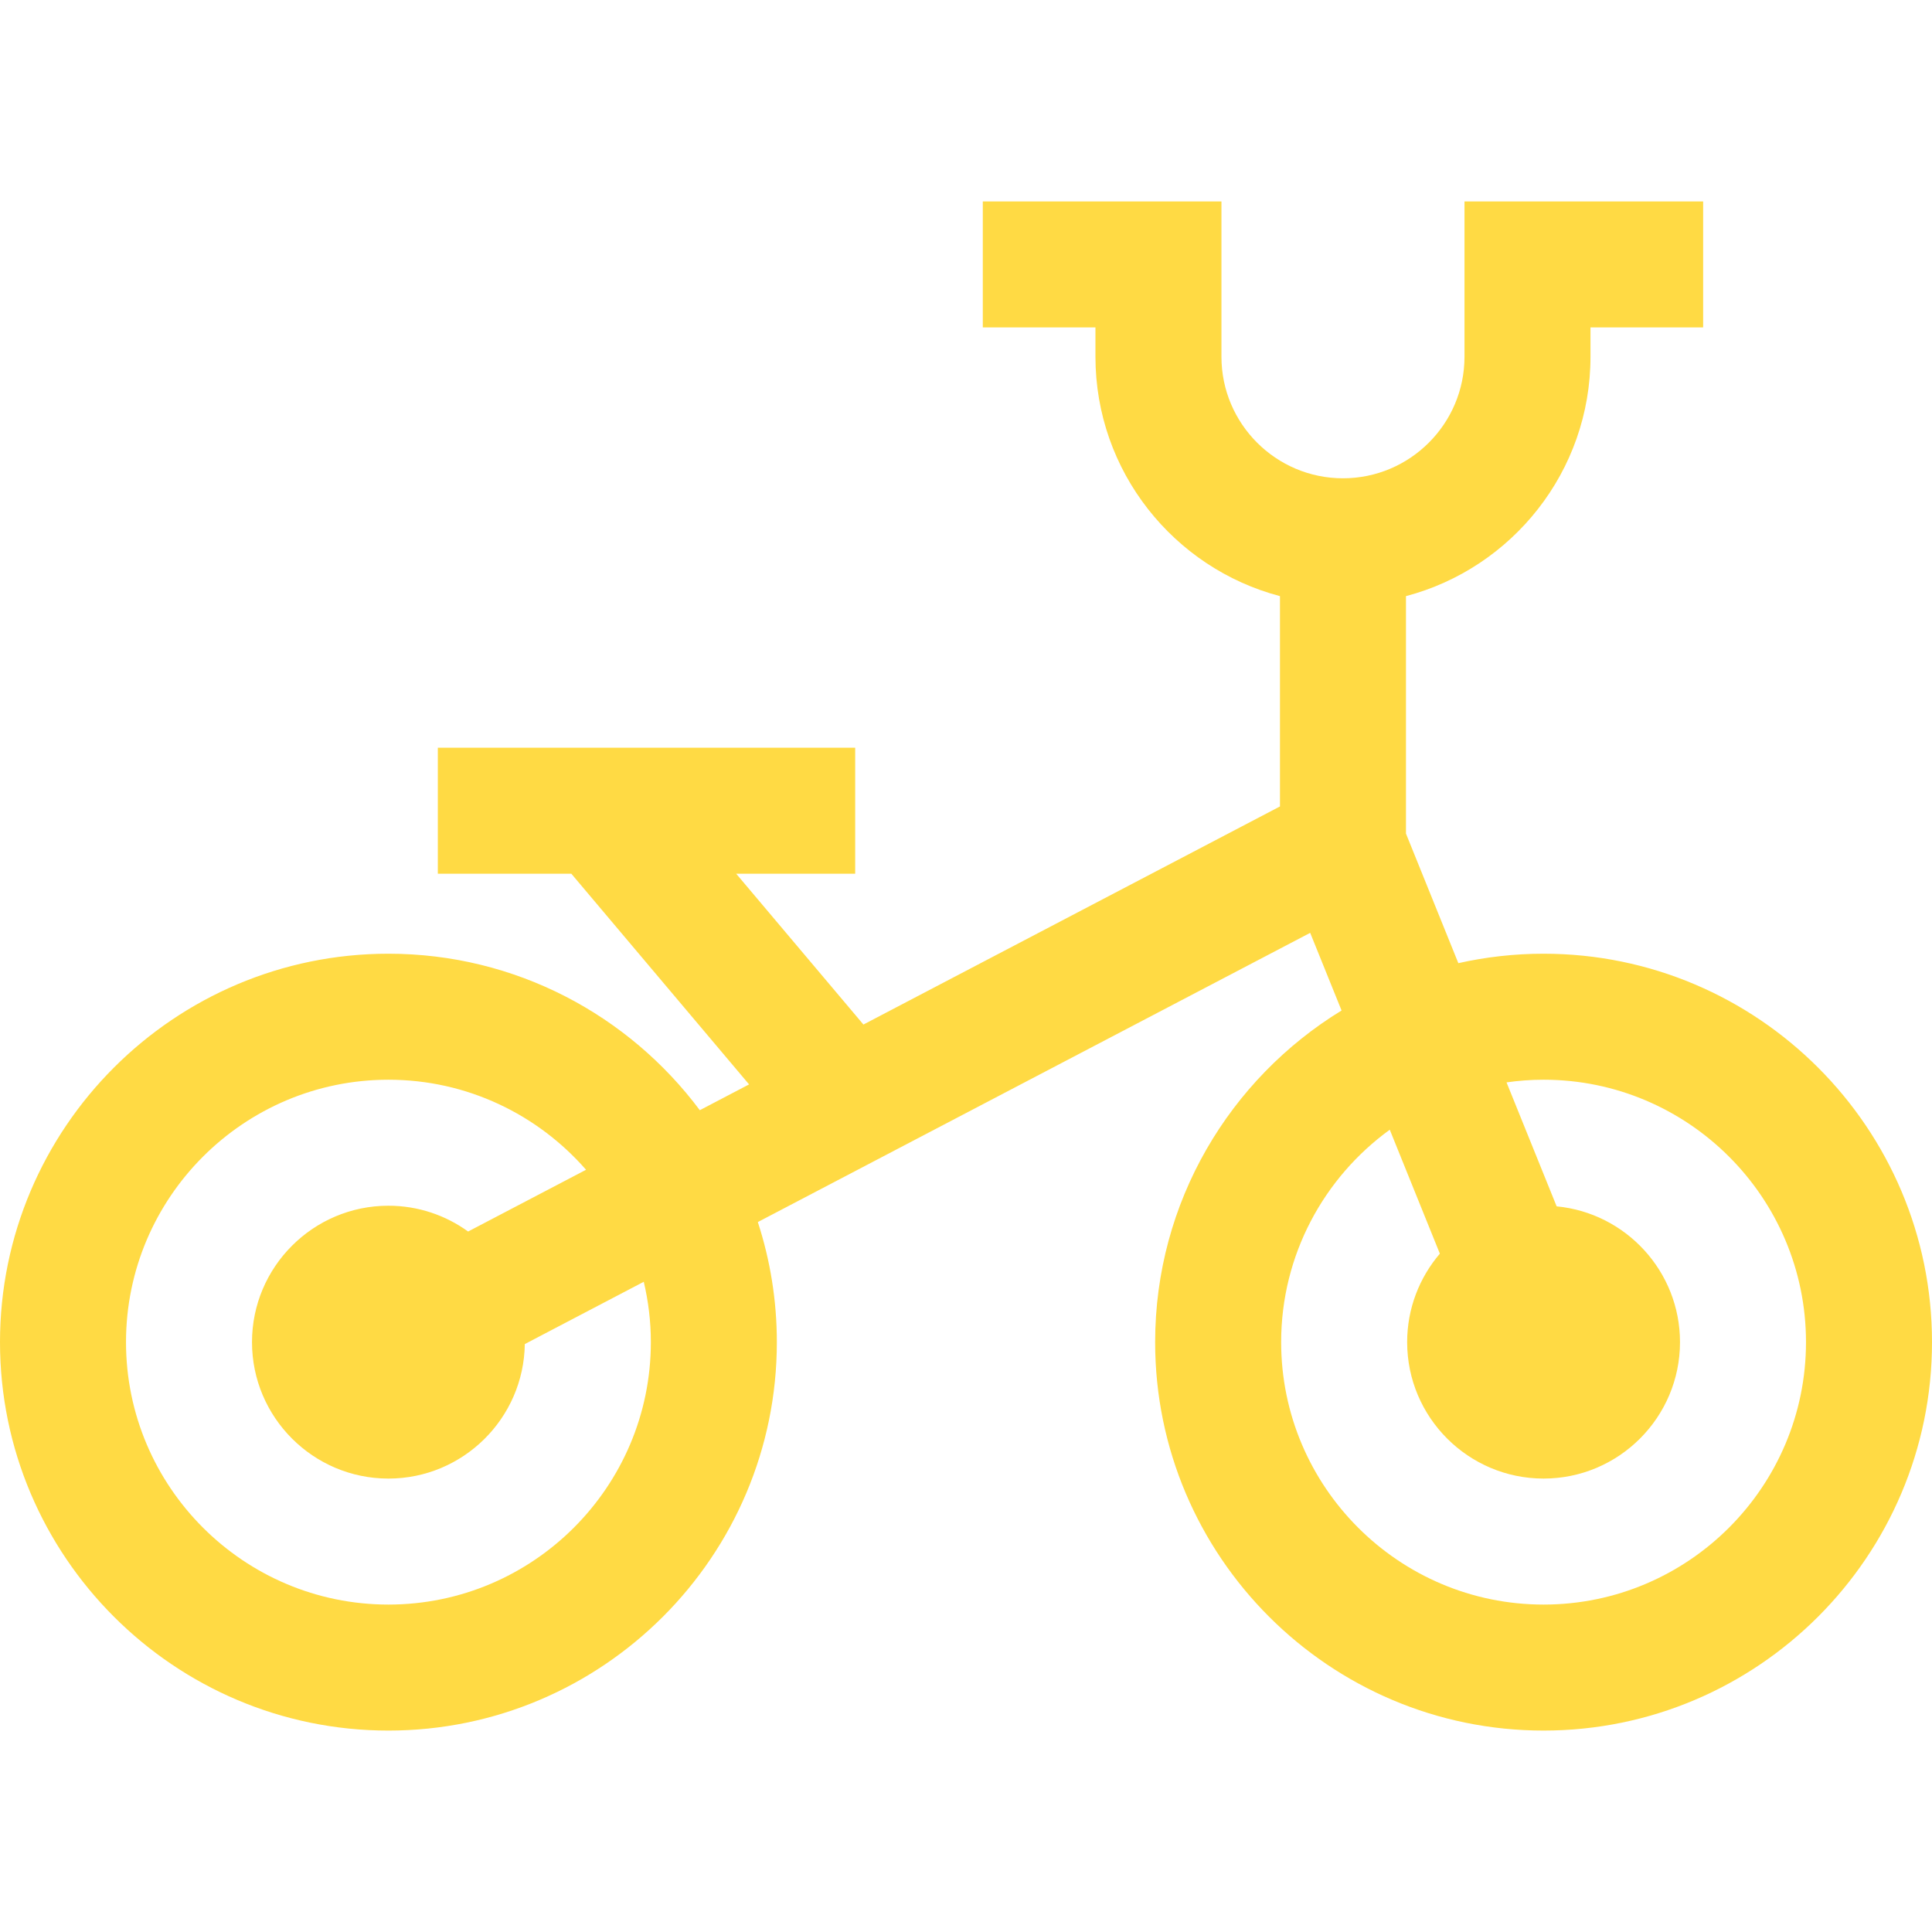
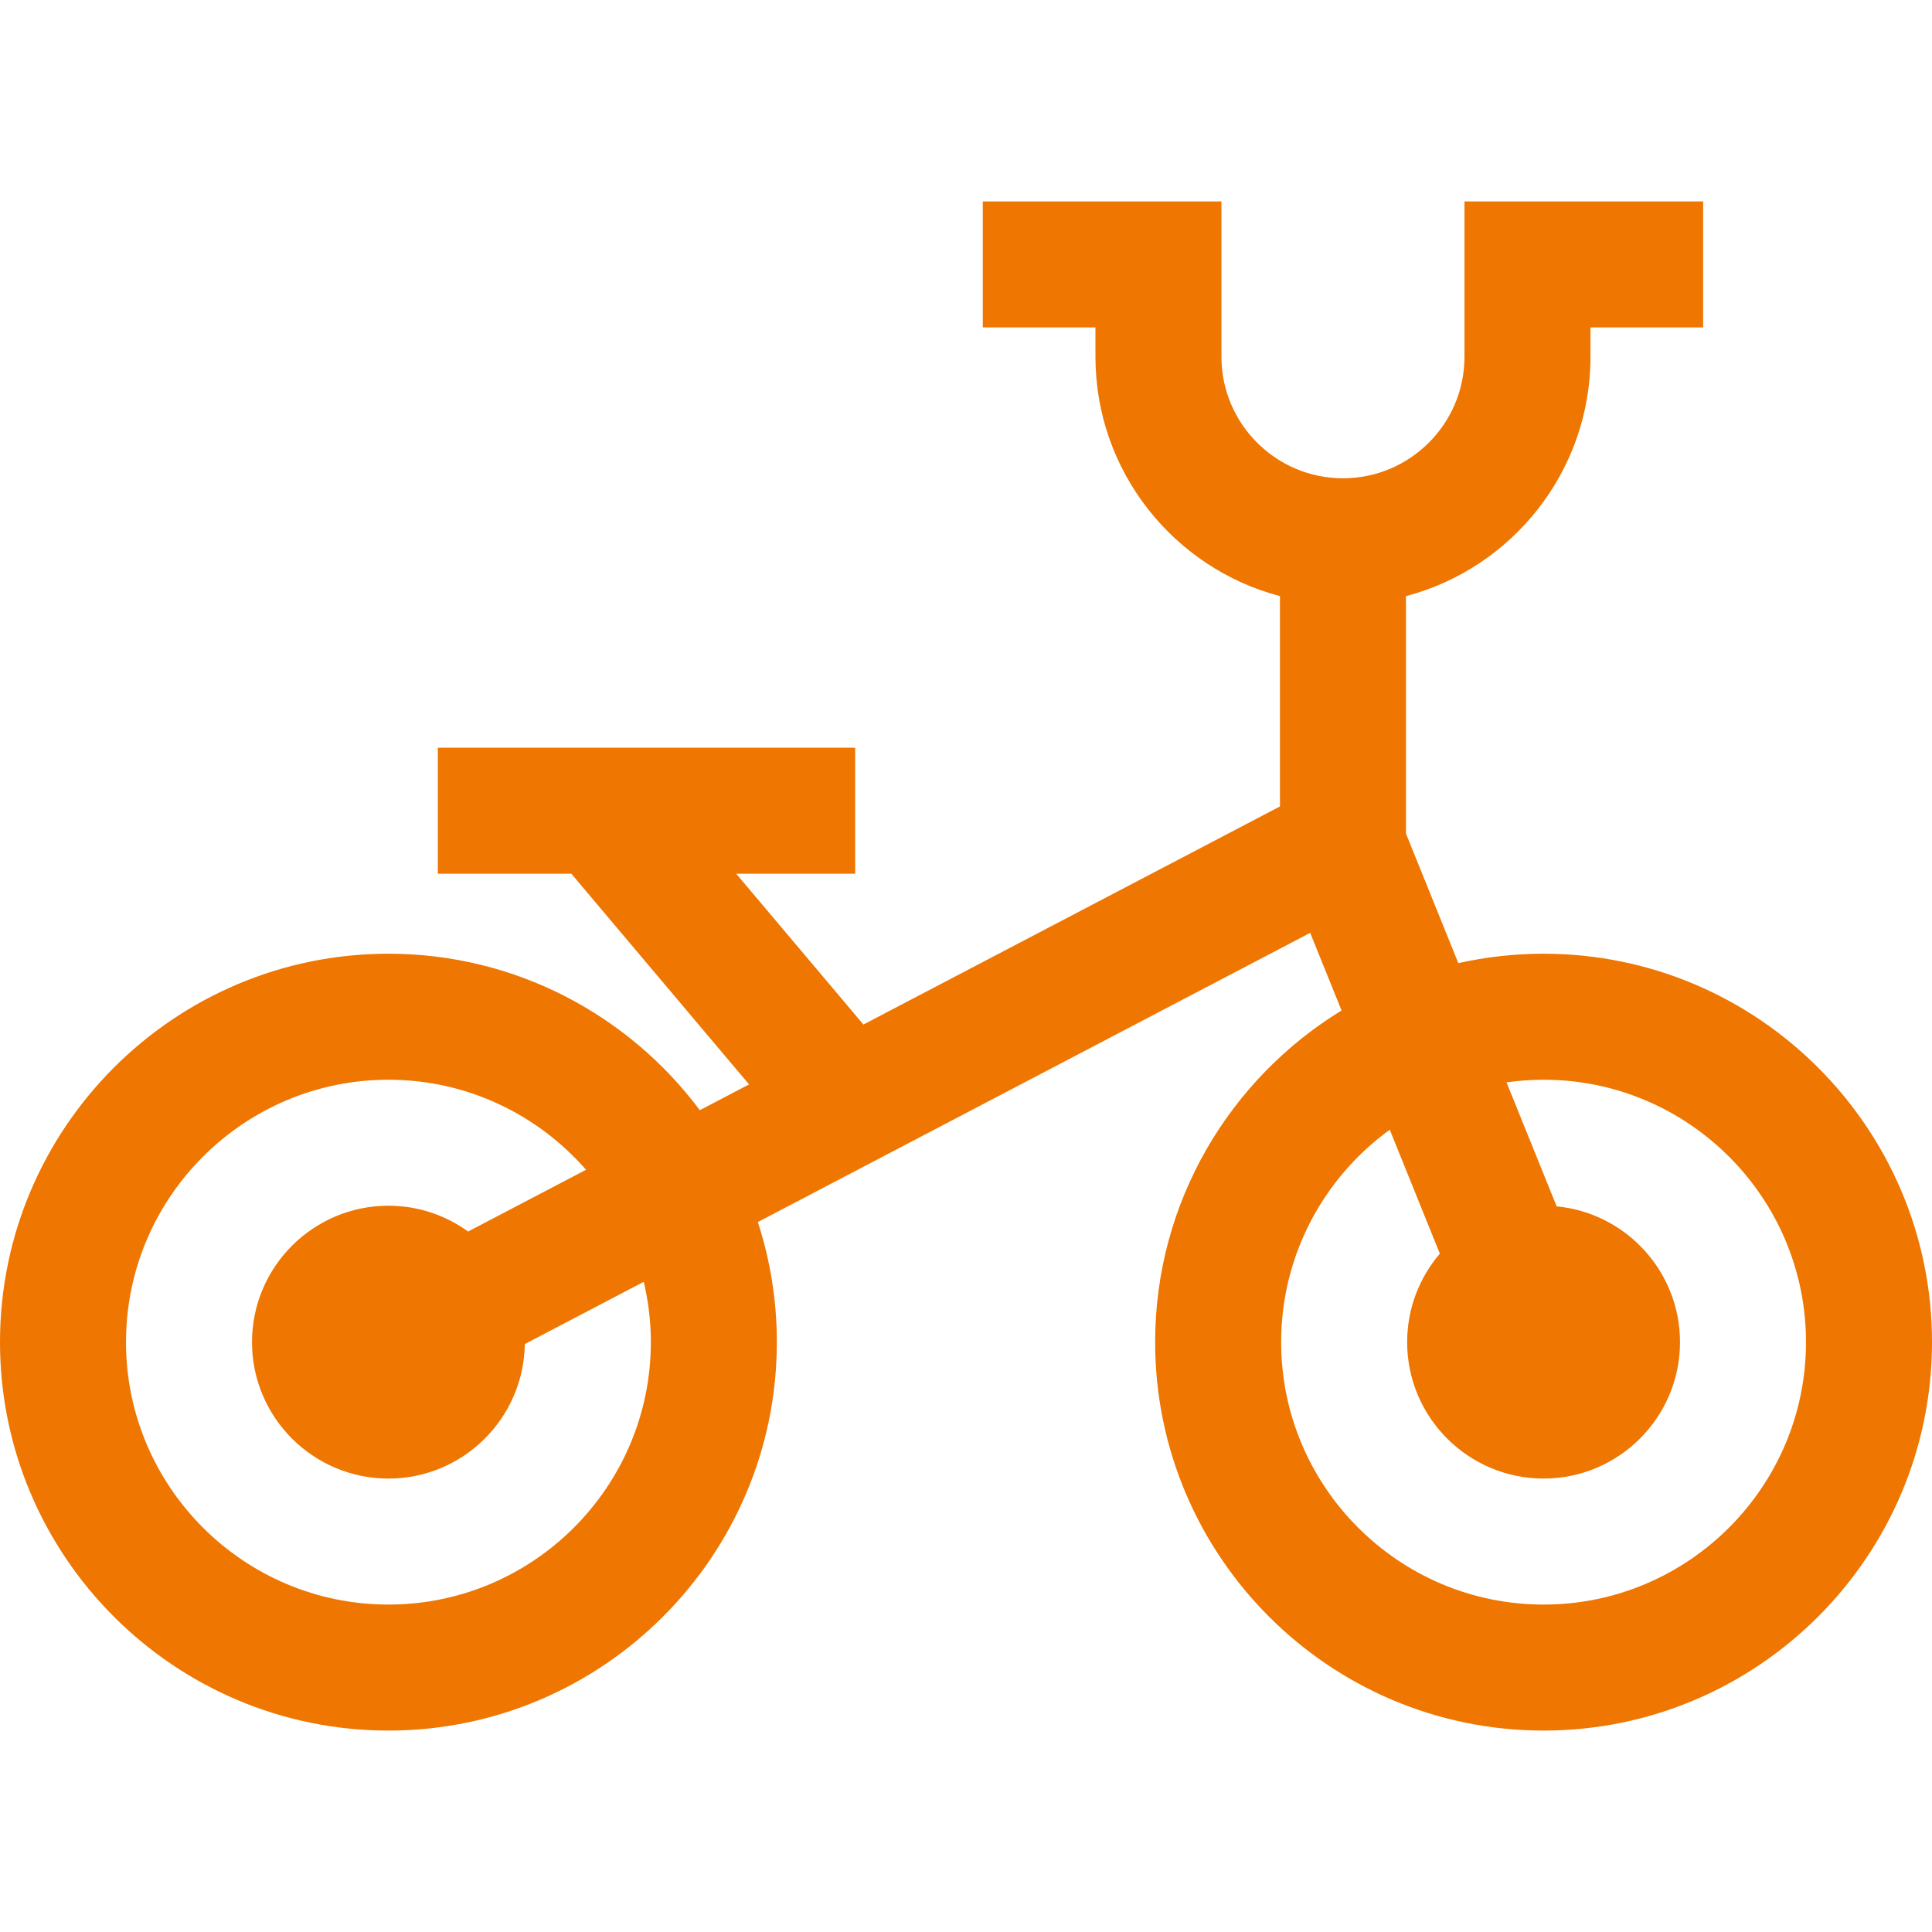
<svg xmlns="http://www.w3.org/2000/svg" version="1.1" id="Layer_1" x="0px" y="0px" viewBox="0 0 512 512" style="enable-background:new 0 0 512 512;" xml:space="preserve" width="512px" height="512px">
  <g>
    <g>
-       <path d="M409.064,252.746c-7.758,0-15.315,0.868-22.587,2.503l-13.88-34.34v-62.928c28.109-7.404,48.9-33.034,48.9-63.436v-7.772    h29.853V53.382h-63.244v41.164c0,17.758-14.446,32.205-32.205,32.205c-17.758,0-32.204-14.446-32.204-32.205V53.381h-63.245    v33.391h29.853v7.772c0,30.401,20.792,56.032,48.899,63.436v55.736l-110.388,57.797l-33.722-39.972h31.539V198.15H116.03v33.391    h35.376l47.107,55.837l-13.057,6.836c-18.785-25.154-48.782-41.469-82.52-41.469C46.177,252.746,0,298.922,0,355.683    S46.177,458.62,102.937,458.62c56.76,0,102.936-46.177,102.936-102.936c0-11.104-1.774-21.799-5.042-31.826l146.381-76.643    l8.318,20.578c-29.605,18.098-49.405,50.725-49.405,87.89c0,56.76,46.177,102.936,102.936,102.936S512,412.443,512,355.683    S465.823,252.746,409.064,252.746z M102.938,425.228c-38.348,0-69.546-31.197-69.546-69.545c0-38.348,31.198-69.545,69.545-69.545    c20.873,0,39.613,9.256,52.371,23.864l-31.253,16.364c-5.946-4.295-13.239-6.836-21.118-6.836    c-19.935-0.001-36.154,16.217-36.154,36.154s16.219,36.154,36.154,36.154c19.765,0,35.868-15.945,36.142-35.647l31.526-16.506    c1.215,5.141,1.879,10.493,1.879,16C172.483,394.031,141.285,425.228,102.938,425.228z M409.064,425.228    c-38.348,0-69.545-31.197-69.545-69.545c0-23.13,11.36-43.646,28.783-56.297l13.276,32.847    c-5.398,6.319-8.668,14.506-8.668,23.448c0,19.936,16.219,36.154,36.154,36.154c19.935,0,36.154-16.217,36.154-36.153    c0-18.767-14.375-34.236-32.691-35.985l-13.28-32.855c3.209-0.455,6.484-0.706,9.817-0.706c38.348,0,69.545,31.198,69.545,69.545    C478.609,394.031,447.411,425.228,409.064,425.228z" fill="#FFDA44" />
+       <path d="M409.064,252.746c-7.758,0-15.315,0.868-22.587,2.503l-13.88-34.34v-62.928c28.109-7.404,48.9-33.034,48.9-63.436v-7.772    h29.853V53.382h-63.244v41.164c0,17.758-14.446,32.205-32.205,32.205c-17.758,0-32.204-14.446-32.204-32.205V53.381h-63.245    v33.391h29.853v7.772c0,30.401,20.792,56.032,48.899,63.436v55.736l-110.388,57.797l-33.722-39.972h31.539V198.15H116.03v33.391    h35.376l47.107,55.837l-13.057,6.836c-18.785-25.154-48.782-41.469-82.52-41.469C46.177,252.746,0,298.922,0,355.683    S46.177,458.62,102.937,458.62c56.76,0,102.936-46.177,102.936-102.936c0-11.104-1.774-21.799-5.042-31.826l146.381-76.643    l8.318,20.578c-29.605,18.098-49.405,50.725-49.405,87.89c0,56.76,46.177,102.936,102.936,102.936S512,412.443,512,355.683    S465.823,252.746,409.064,252.746z M102.938,425.228c-38.348,0-69.546-31.197-69.546-69.545c0-38.348,31.198-69.545,69.545-69.545    c20.873,0,39.613,9.256,52.371,23.864l-31.253,16.364c-5.946-4.295-13.239-6.836-21.118-6.836    c-19.935-0.001-36.154,16.217-36.154,36.154s16.219,36.154,36.154,36.154c19.765,0,35.868-15.945,36.142-35.647l31.526-16.506    c1.215,5.141,1.879,10.493,1.879,16C172.483,394.031,141.285,425.228,102.938,425.228z M409.064,425.228    c-38.348,0-69.545-31.197-69.545-69.545c0-23.13,11.36-43.646,28.783-56.297l13.276,32.847    c-5.398,6.319-8.668,14.506-8.668,23.448c0,19.936,16.219,36.154,36.154,36.154c19.935,0,36.154-16.217,36.154-36.153    c0-18.767-14.375-34.236-32.691-35.985l-13.28-32.855c3.209-0.455,6.484-0.706,9.817-0.706c38.348,0,69.545,31.198,69.545,69.545    C478.609,394.031,447.411,425.228,409.064,425.228z" fill="#ee7601" />
    </g>
  </g>
  <g>
</g>
  <g>
</g>
  <g>
</g>
  <g>
</g>
  <g>
</g>
  <g>
</g>
  <g>
</g>
  <g>
</g>
  <g>
</g>
  <g>
</g>
  <g>
</g>
  <g>
</g>
  <g>
</g>
  <g>
</g>
  <g>
</g>
</svg>
